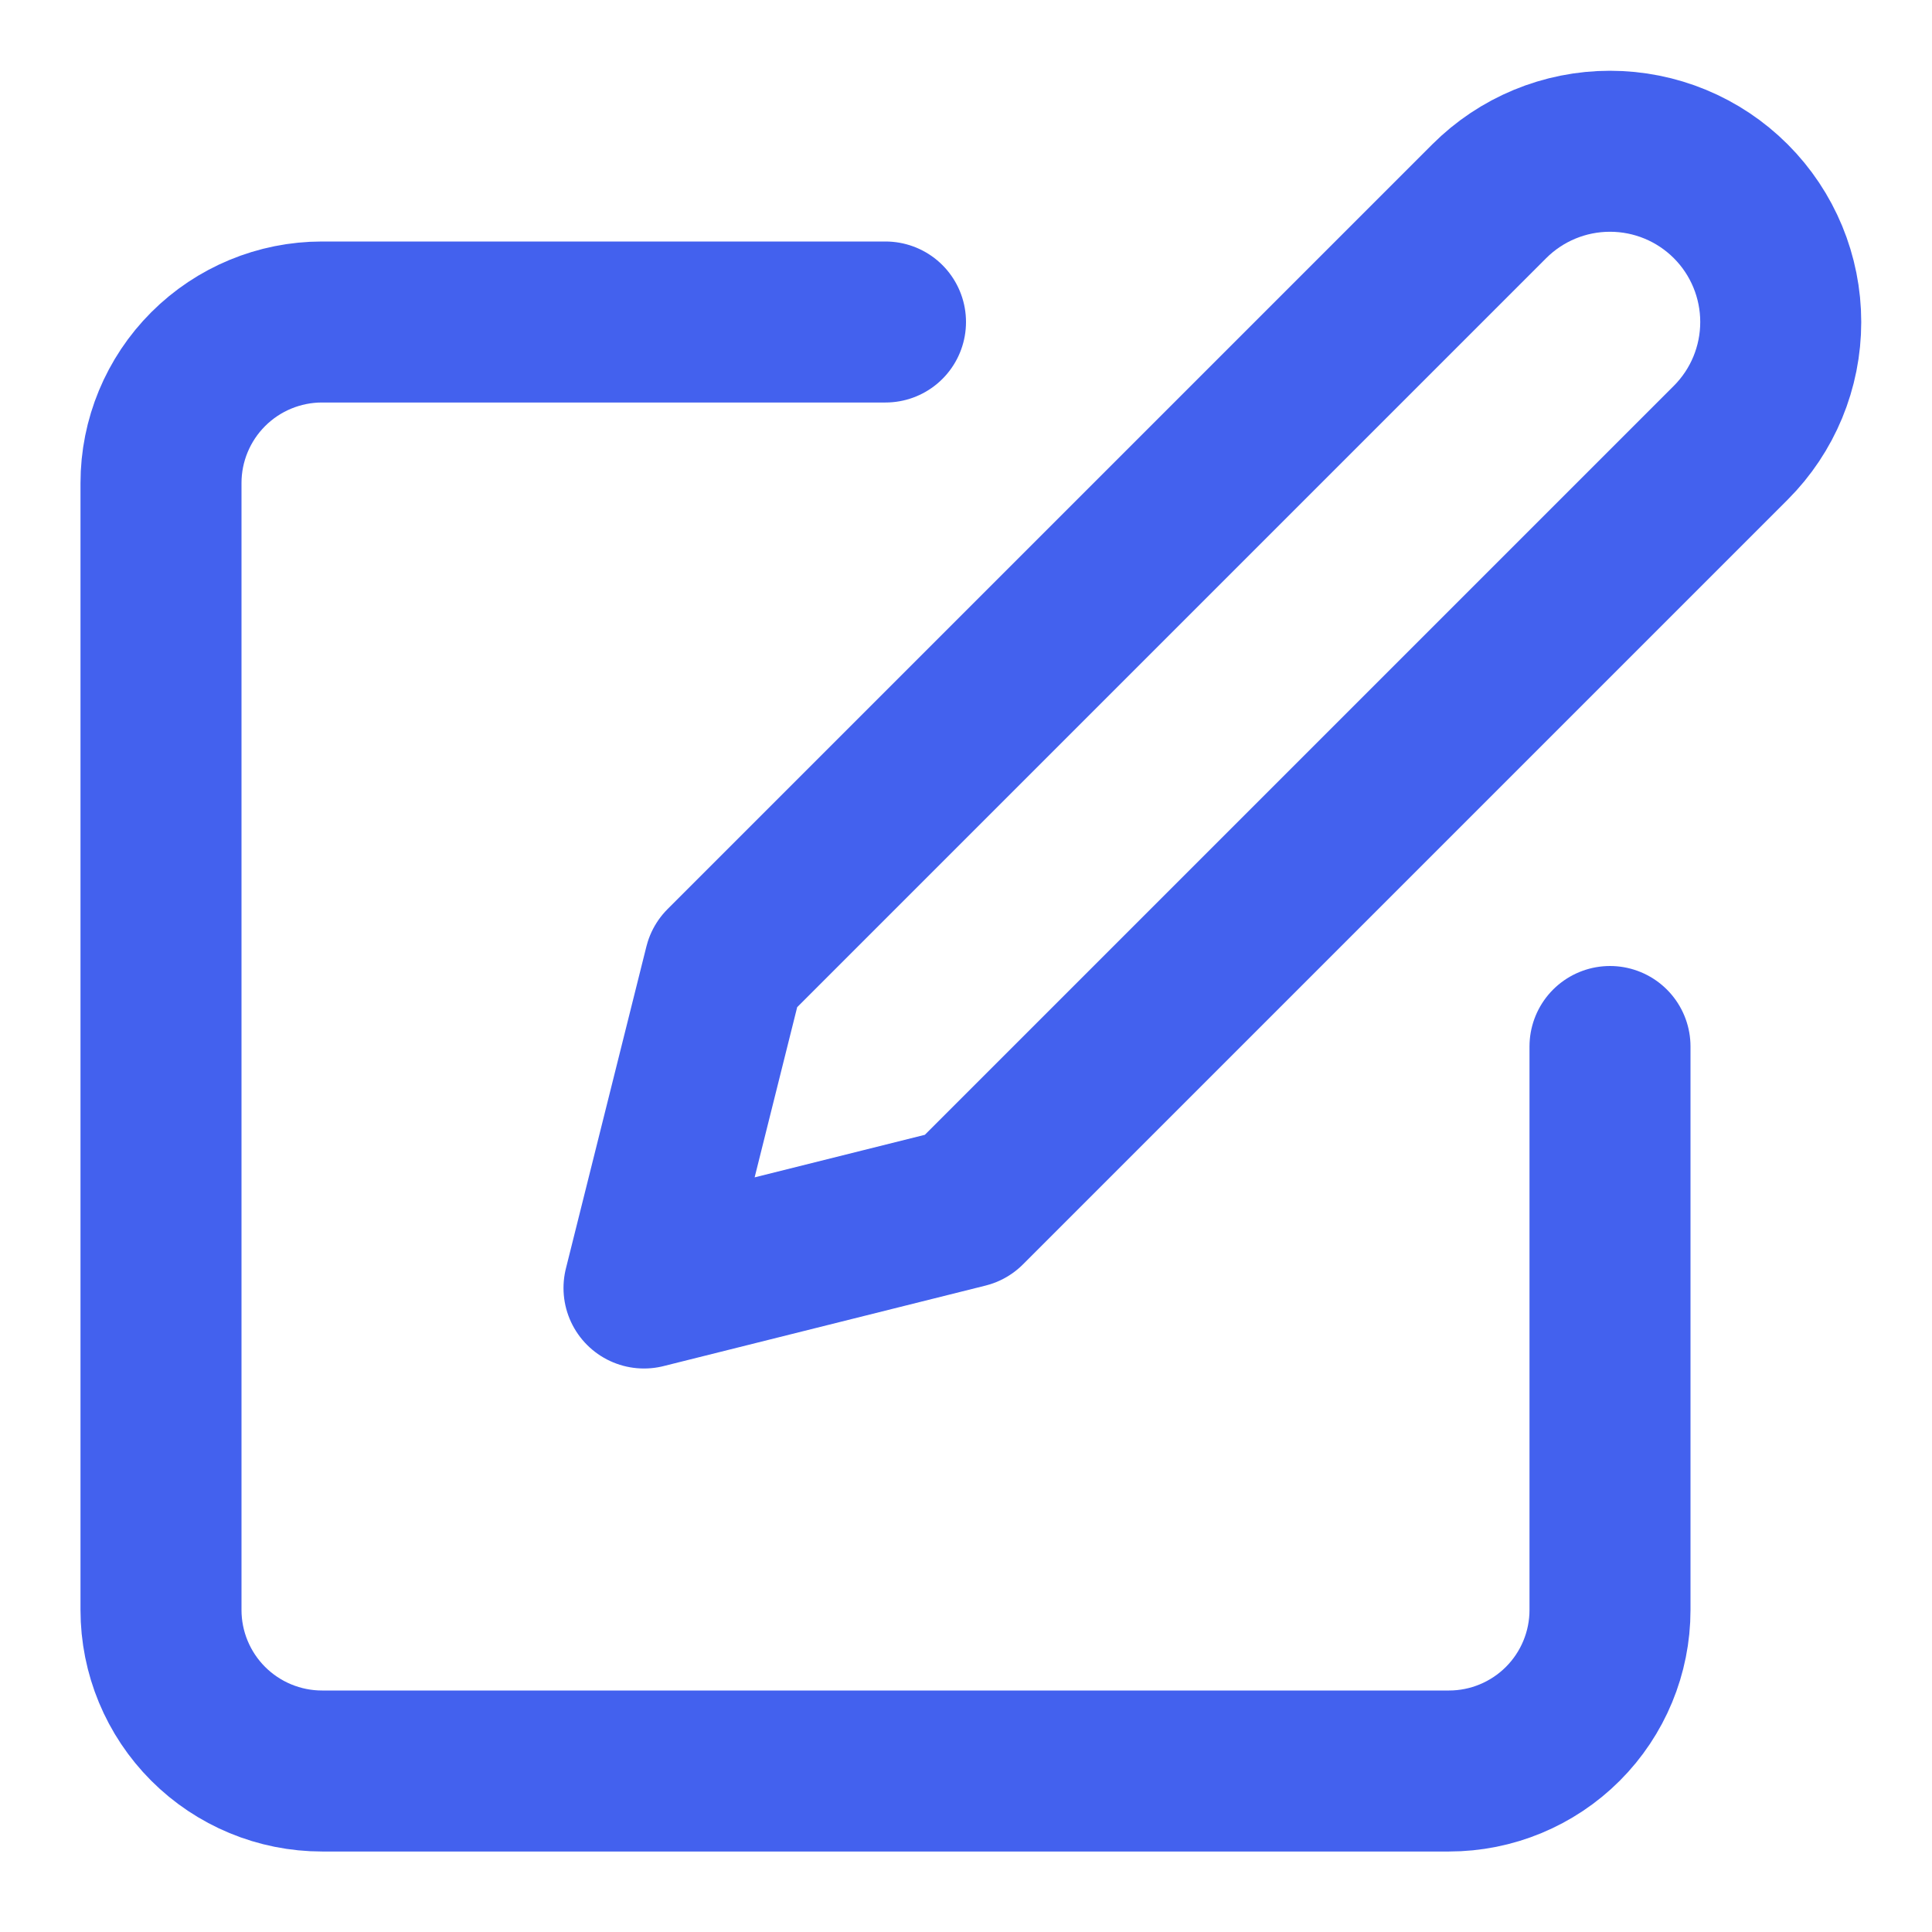
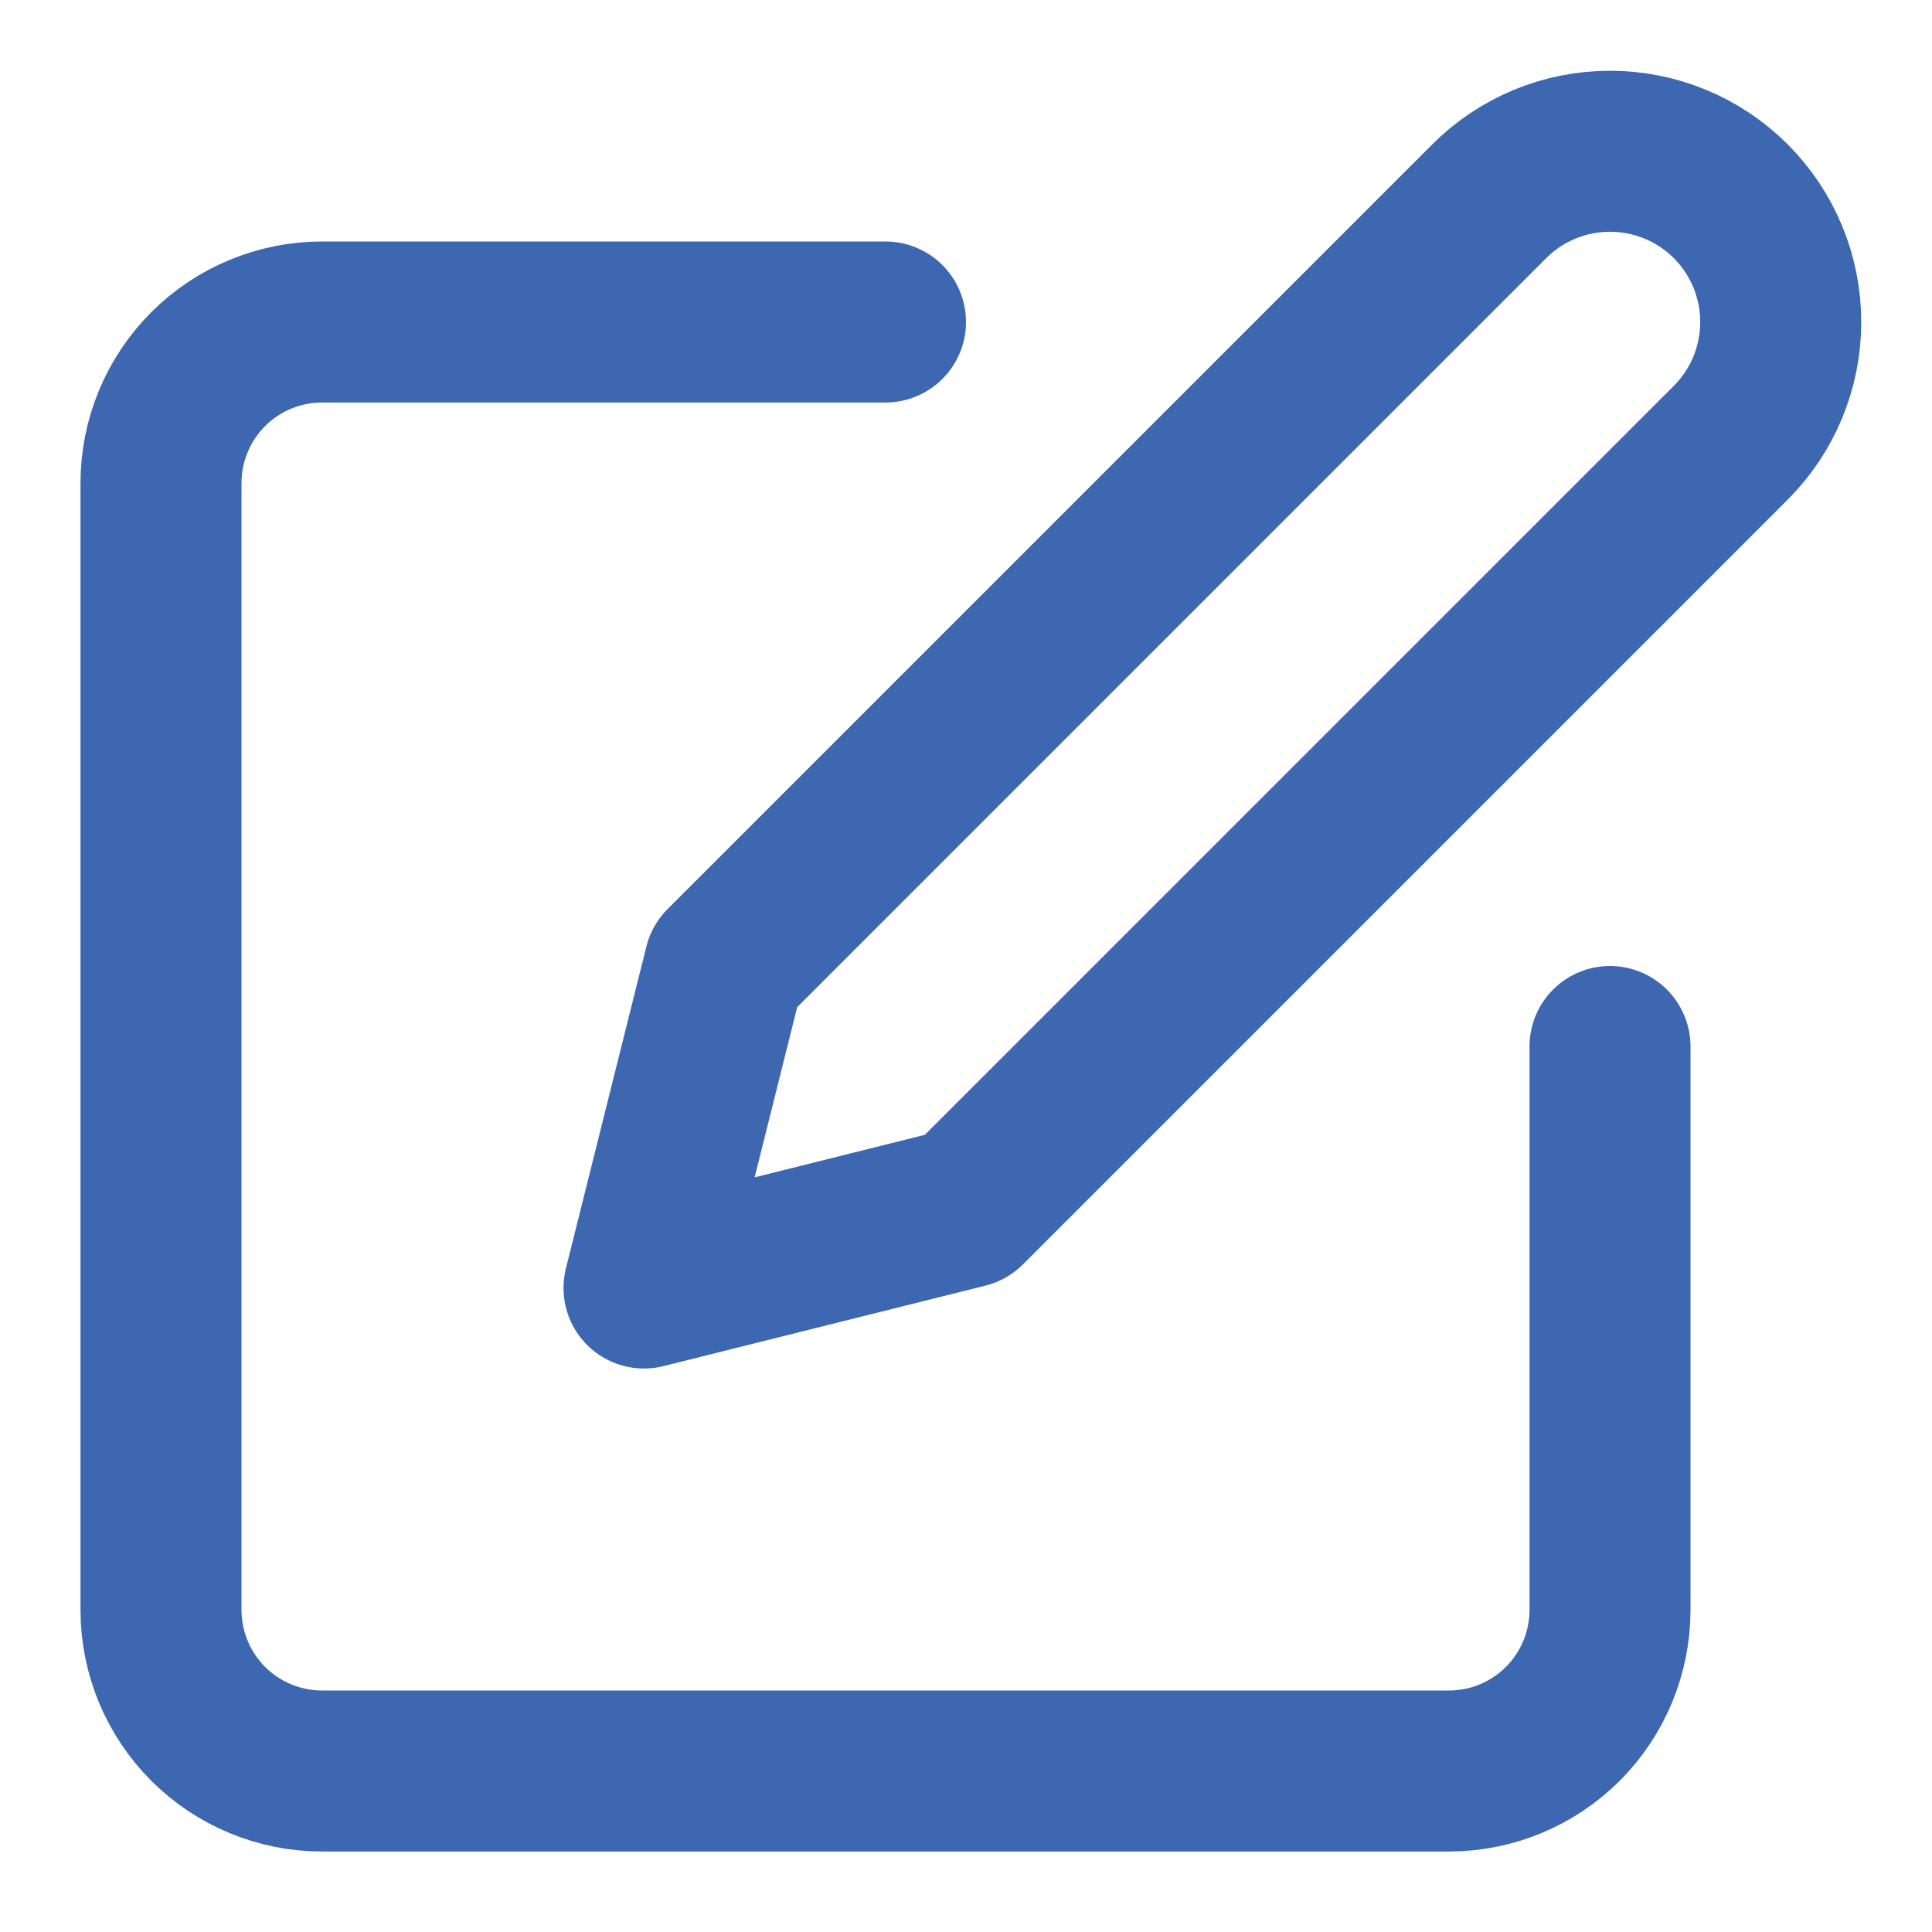
<svg xmlns="http://www.w3.org/2000/svg" width="24" height="24" viewBox="0 0 24 24" fill="none">
-   <path d="M11 4H4C3.47 4 2.961 4.211 2.586 4.586C2.211 4.961 2 5.47 2 6V20C2 20.53 2.211 21.039 2.586 21.414C2.961 21.789 3.47 22 4 22H18C18.53 22 19.039 21.789 19.414 21.414C19.789 21.039 20 20.53 20 20V13" stroke="#4361EE" stroke-width="2" stroke-linecap="round" stroke-linejoin="round" />
-   <path d="M18.5 2.5C18.898 2.102 19.437 1.879 20 1.879C20.563 1.879 21.102 2.102 21.5 2.5C21.898 2.898 22.121 3.438 22.121 4C22.121 4.563 21.898 5.102 21.5 5.5L12 15L8 16L9 12L18.5 2.5Z" stroke="#4361EE" stroke-width="2" stroke-linecap="round" stroke-linejoin="round" />
+   <path d="M11 4H4C3.47 4 2.961 4.211 2.586 4.586C2.211 4.961 2 5.47 2 6V20C2 20.53 2.211 21.039 2.586 21.414C2.961 21.789 3.47 22 4 22H18C18.53 22 19.039 21.789 19.414 21.414C19.789 21.039 20 20.53 20 20V13" stroke="#3D67B1" stroke-width="2" stroke-linecap="round" stroke-linejoin="round" />
+   <path d="M18.5 2.5C18.898 2.102 19.437 1.879 20 1.879C20.563 1.879 21.102 2.102 21.5 2.5C21.898 2.898 22.121 3.438 22.121 4C22.121 4.563 21.898 5.102 21.5 5.5L12 15L8 16L9 12L18.5 2.5Z" stroke="#3D67B1" stroke-width="2" stroke-linecap="round" stroke-linejoin="round" />
</svg>
